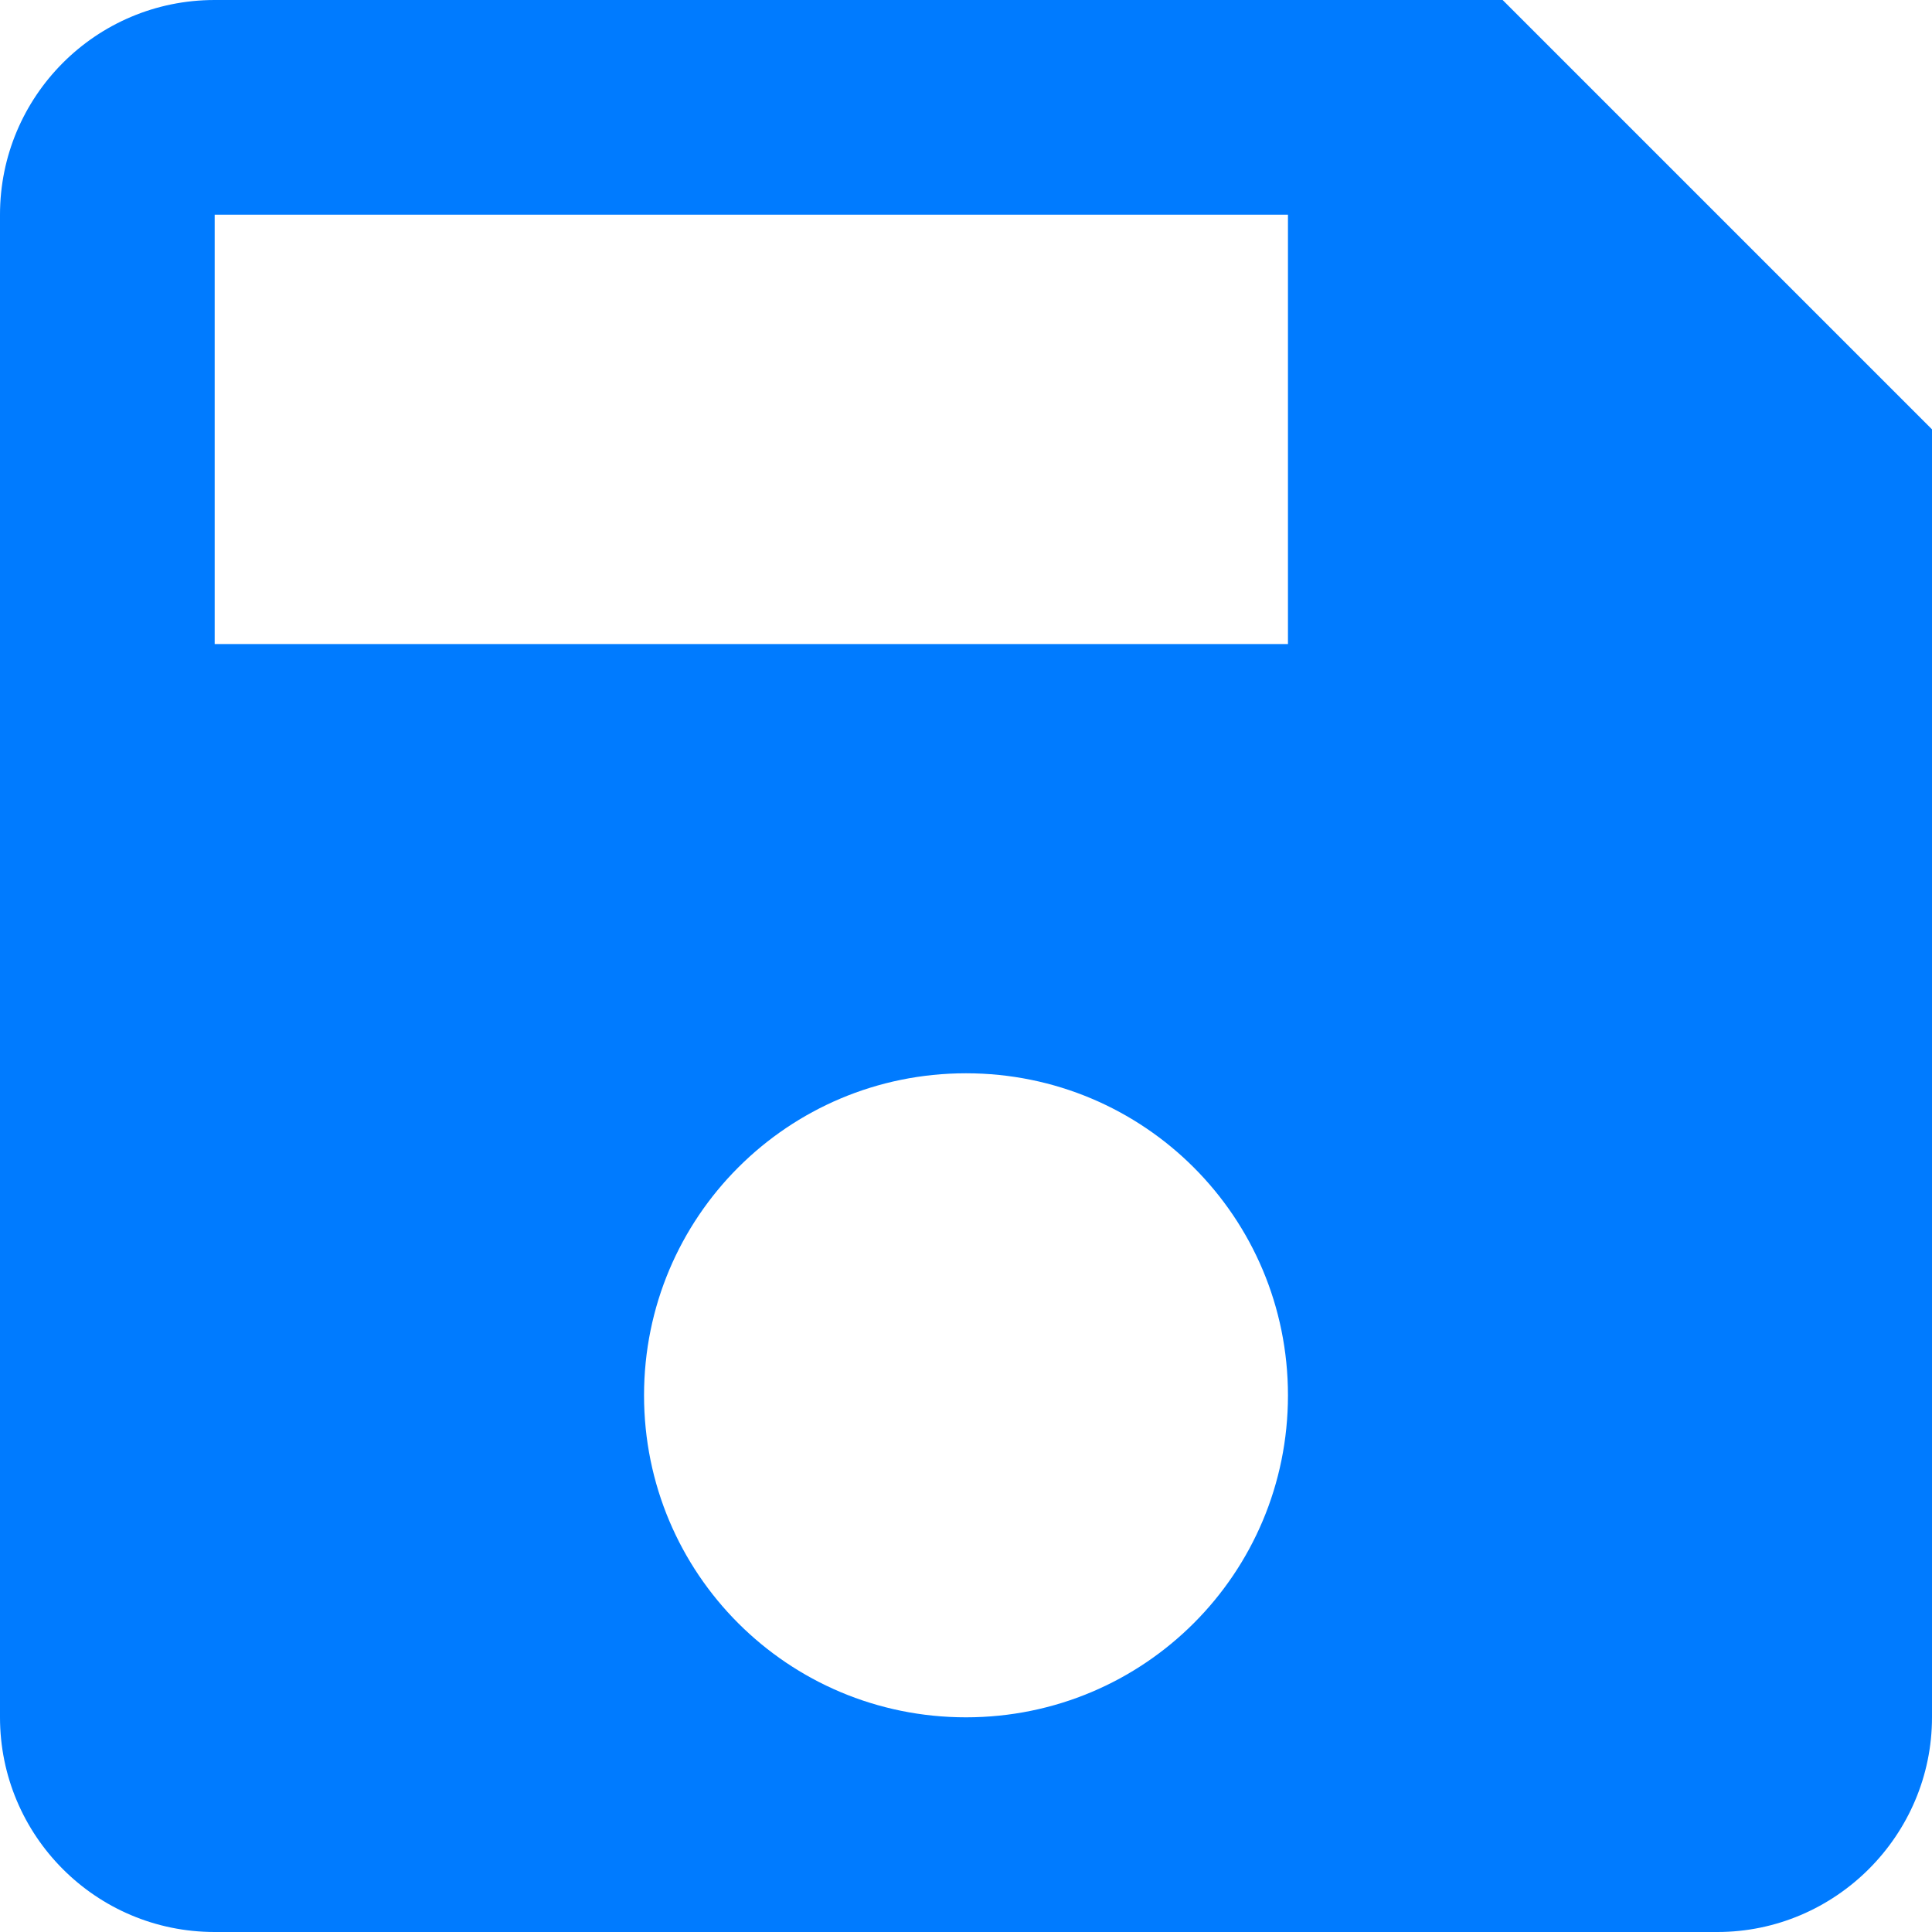
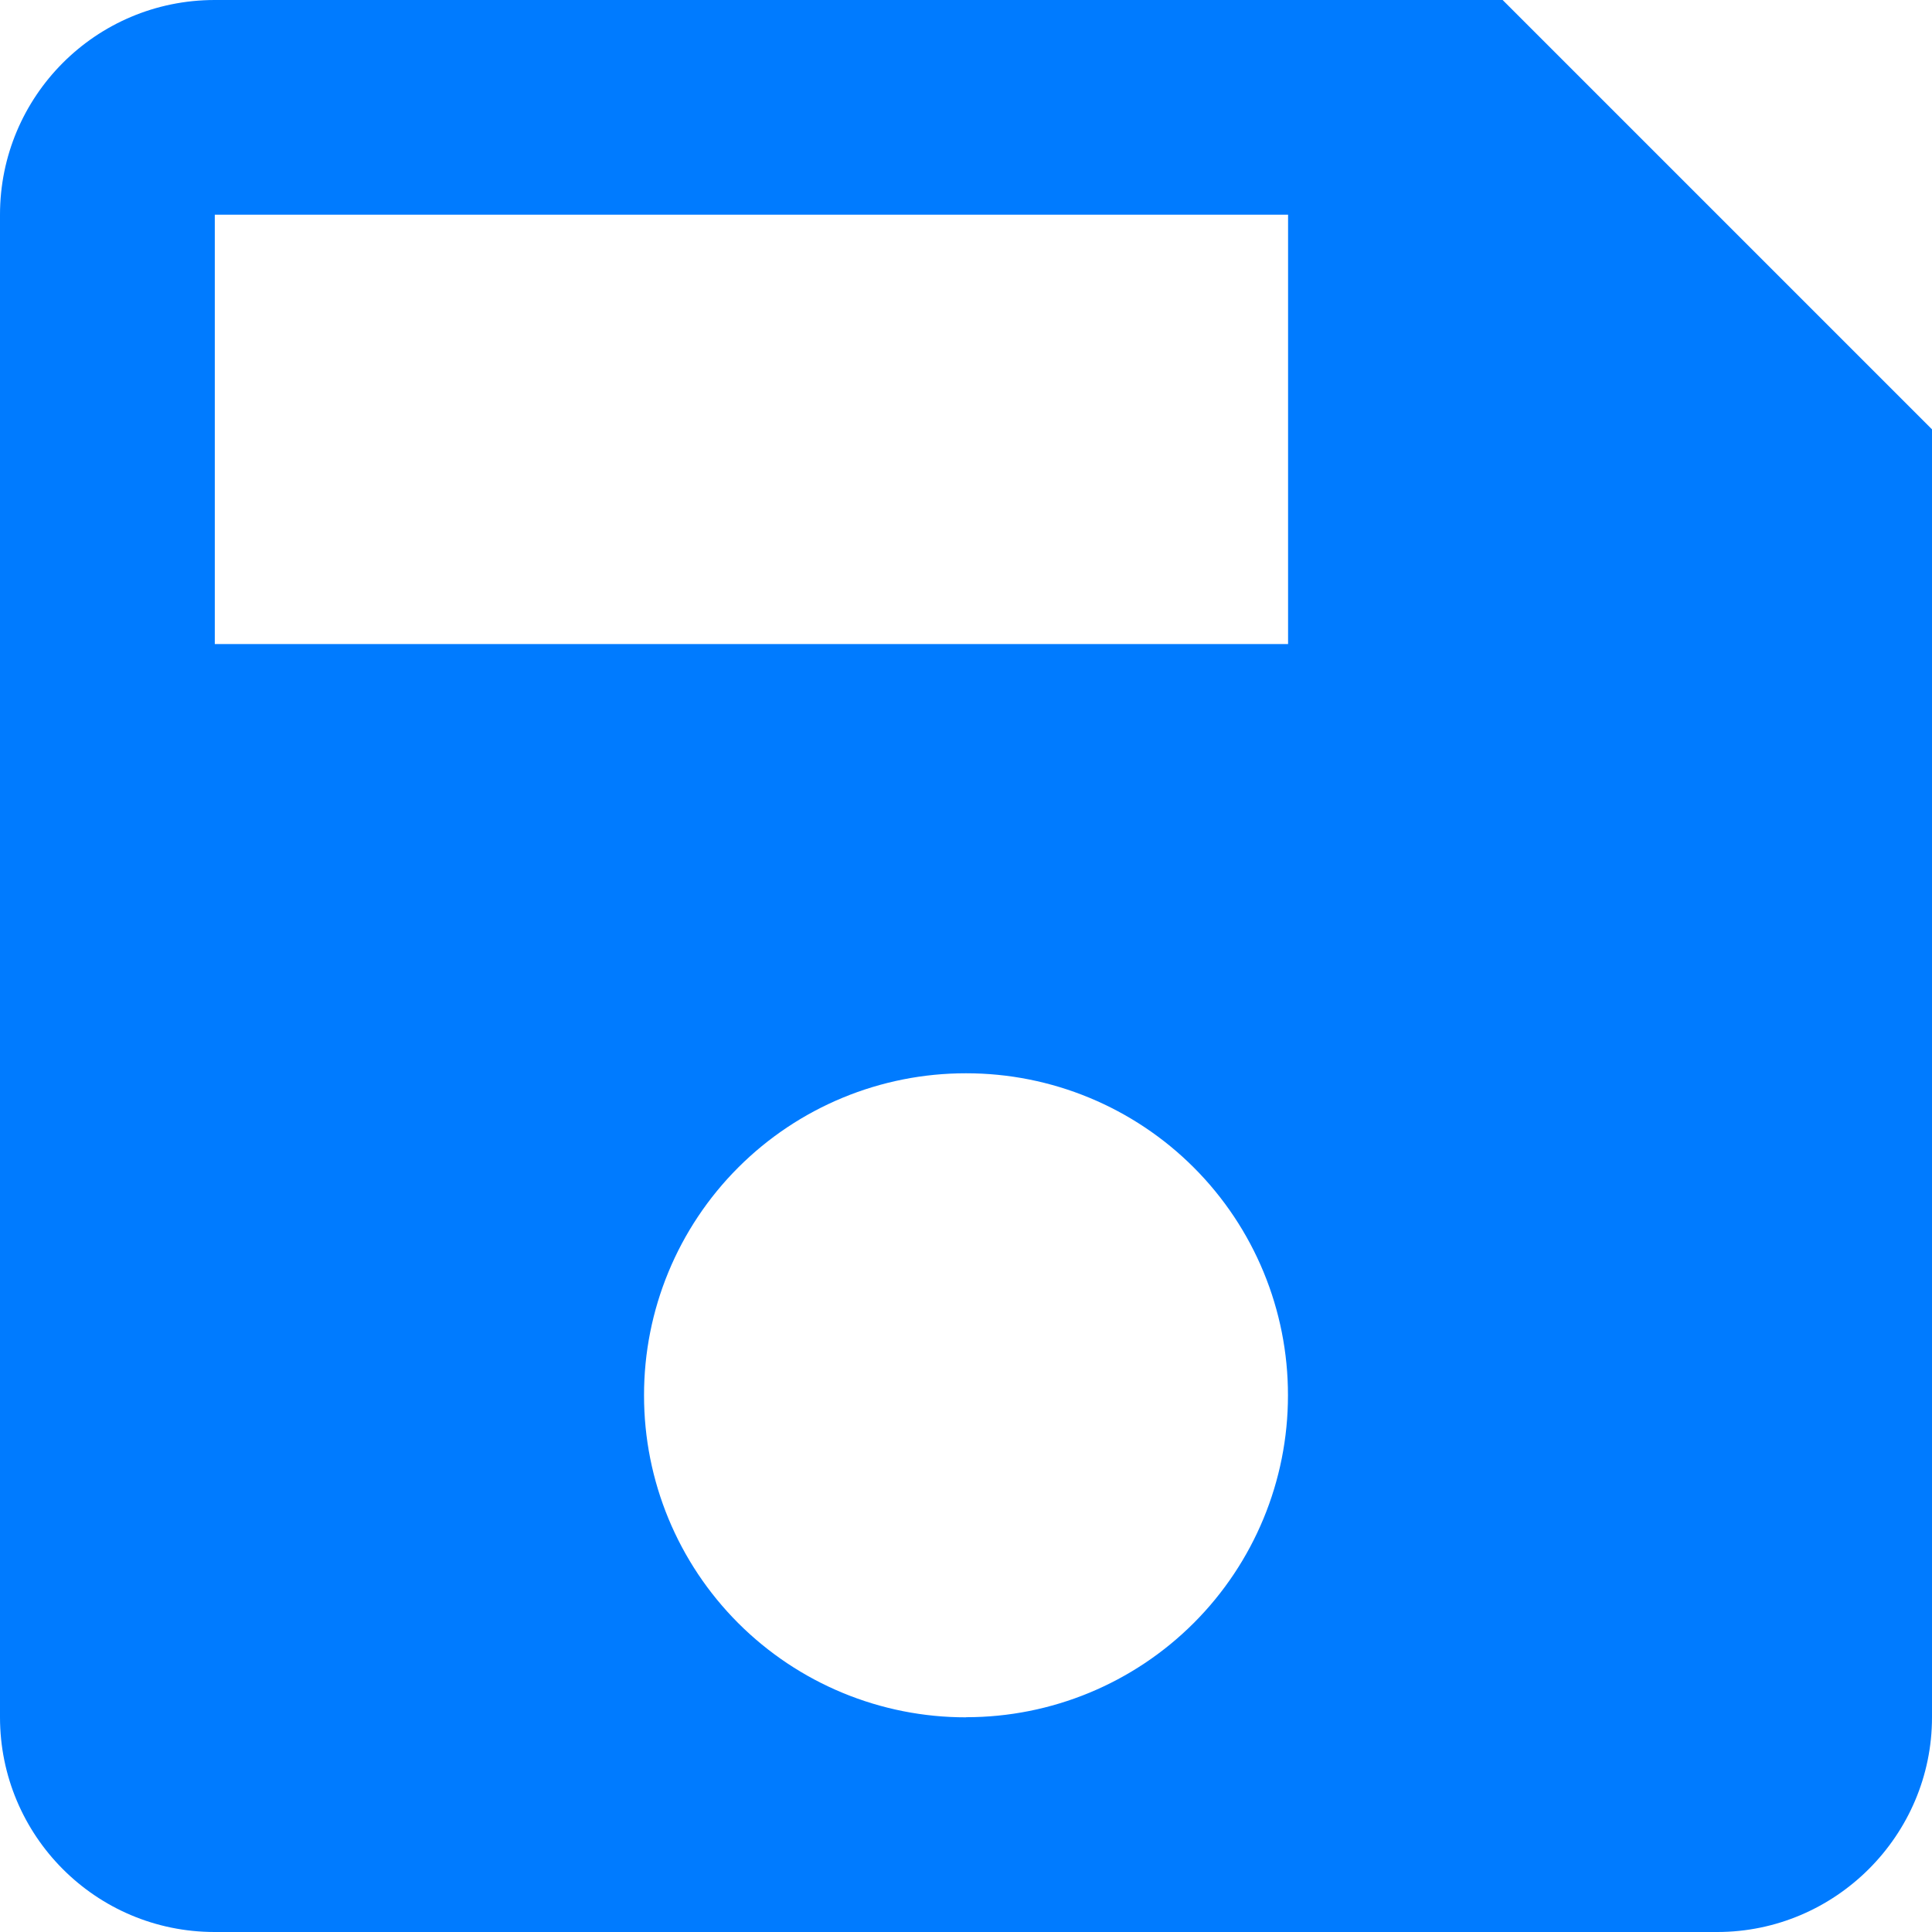
- <svg xmlns="http://www.w3.org/2000/svg" width="17px" height="17px" viewBox="0 0 17 17" version="1.1">
-   <g id="Pages" stroke="none" stroke-width="1" fill="none" fill-rule="evenodd">
-     <g id="Add-New-Post---Template" transform="translate(-2311, -743)" fill="#007BFF" fill-rule="nonzero">
-       <g id="Actions" transform="translate(2255, 339)">
-         <g id="Card-Footer" transform="translate(0, 361)">
-           <g id="Save-Changes---Button" transform="translate(30, 21)">
-             <g id="save" transform="translate(22, 18)">
-               <path d="M17.222,4 L5.889,4 C4.841,4 4,4.85 4,5.889 L4,19.111 C4,20.15 4.841,21 5.889,21 L19.111,21 C20.15,21 21,20.15 21,19.111 L21,7.778 L17.222,4 Z M12.5,19.111 C10.932,19.111 9.667,17.846 9.667,16.278 C9.667,14.71 10.932,13.444 12.5,13.444 C14.068,13.444 15.333,14.71 15.333,16.278 C15.333,17.846 14.068,19.111 12.5,19.111 Z M15.333,9.667 L5.889,9.667 L5.889,5.889 L15.333,5.889 L15.333,9.667 Z" id="Shape" />
-             </g>
-           </g>
-         </g>
-       </g>
-     </g>
-   </g>
+ <svg xmlns="http://www.w3.org/2000/svg" width="17" height="17">
+   <path d="M13.222 0H1.89C.84 0 0 .85 0 1.889V15.11C0 16.15.84 17 1.889 17H15.11C16.15 17 17 16.15 17 15.111V3.778L13.222 0zM8.5 15.111a2.83 2.83 0 01-2.833-2.833A2.83 2.83 0 018.5 9.444a2.83 2.83 0 012.833 2.834A2.83 2.83 0 018.5 15.11zm2.833-9.444H1.89V1.889h9.444v3.778z" fill="#007BFF" fill-rule="nonzero" />
</svg>
